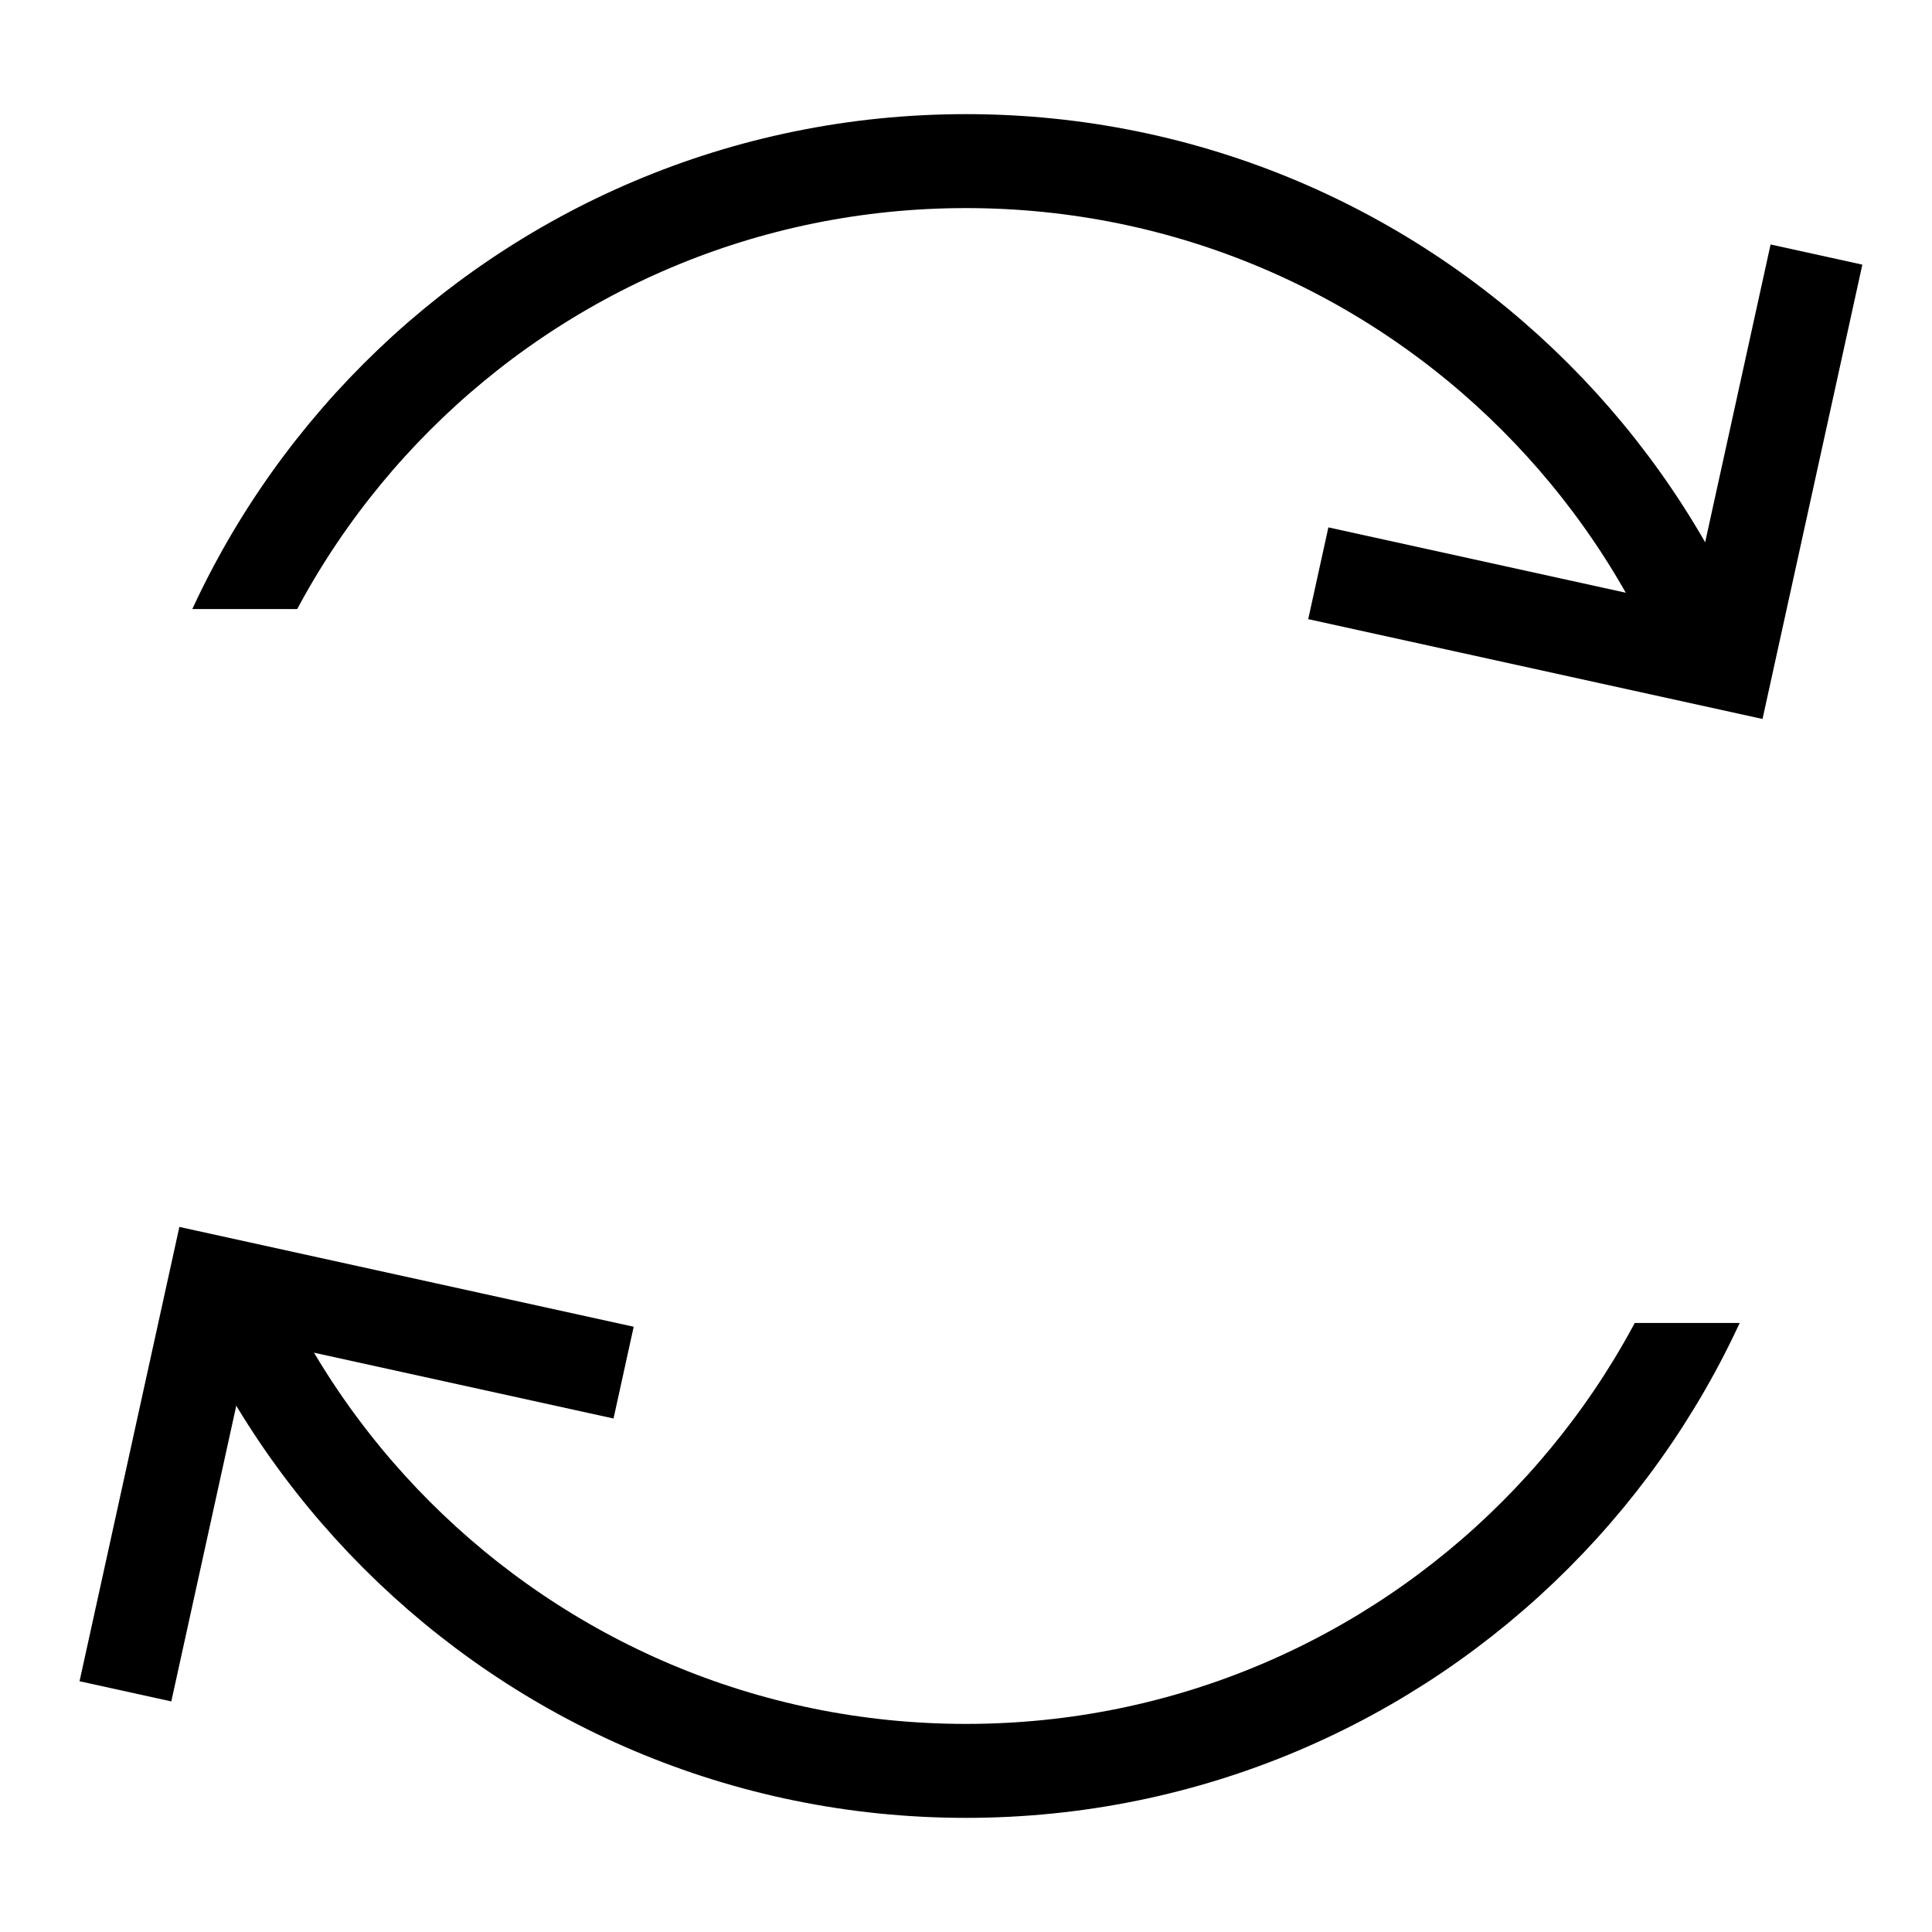
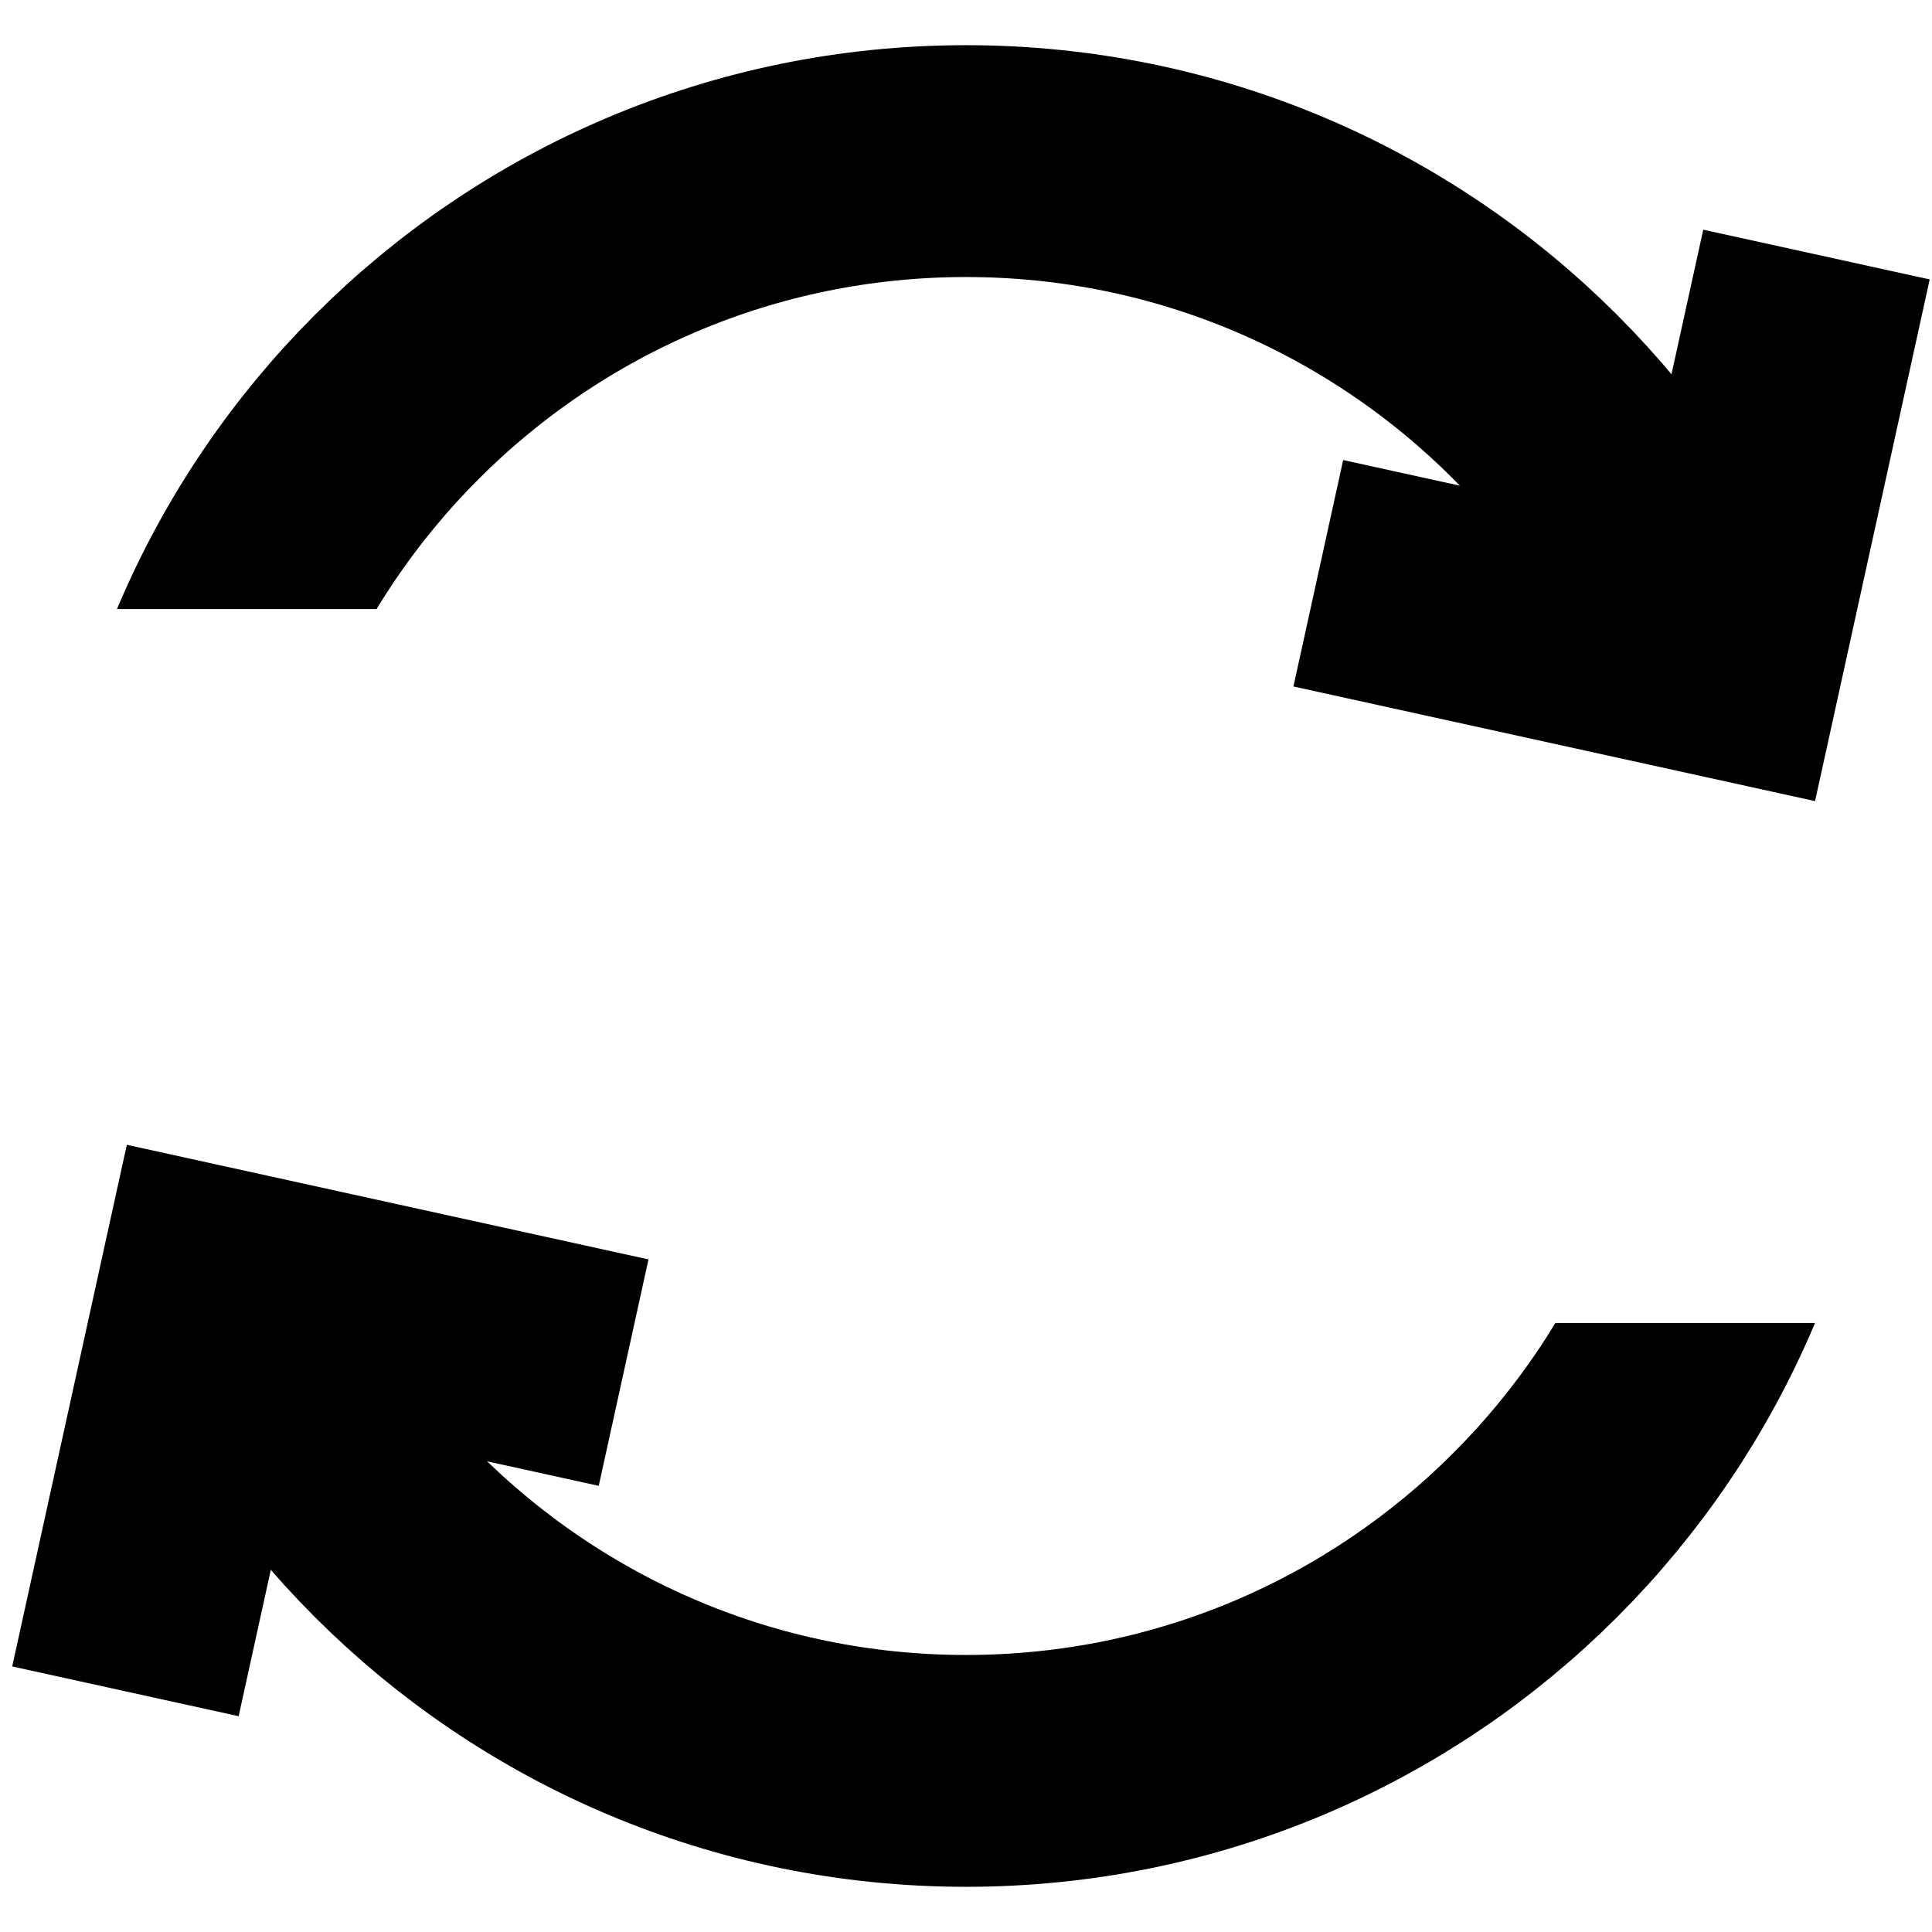
<svg xmlns="http://www.w3.org/2000/svg" width="100mm" height="100mm" viewBox="0 0 100 100" version="1.1" id="svg5">
  <defs id="defs2" />
  <g id="layer1">
    <rect style="fill:#ffffff;stroke:#ffffff;stroke-width:8.707;stroke-opacity:1" id="rect3412" width="136.358" height="135.052" x="-15.872" y="-16.994" />
-     <circle style="fill:none;stroke:#000000;stroke-width:4.863" id="path344" cx="50" cy="50" r="41.661" />
+     <circle style="fill:none;stroke:#000000;stroke-width:12;stroke-dasharray:none" id="path344" cx="50" cy="50" r="41.661" />
    <rect style="fill:#ffffff;stroke:#ffffff;stroke-width:3.635;stroke-opacity:1" id="rect398" width="96.365" height="33.317" x="1.818" y="33.342" />
-     <path style="fill:#ffffff;fill-opacity:0;stroke:#000000;stroke-width:4.863;stroke-dasharray:none;stroke-opacity:1" d="M 68.235,29.672 89.375,34.317 94.02,13.176" id="path3408" />
-     <path style="fill:#ffffff;fill-opacity:0;stroke:#000000;stroke-width:4.863;stroke-dasharray:none;stroke-opacity:1" d="m 32.278,71.047 -21.141,-4.645 -4.645,21.141" id="path3410" />
+     <path style="fill:#ffffff;fill-opacity:0;stroke:#000000;stroke-width:12;stroke-dasharray:none;stroke-opacity:1" d="M 68.235,29.672 89.375,34.317 94.02,13.176" id="path3408" />
+     <path style="fill:#ffffff;fill-opacity:0;stroke:#000000;stroke-width:12;stroke-dasharray:none;stroke-opacity:1" d="m 32.278,71.047 -21.141,-4.645 -4.645,21.141" id="path3410" />
  </g>
</svg>
